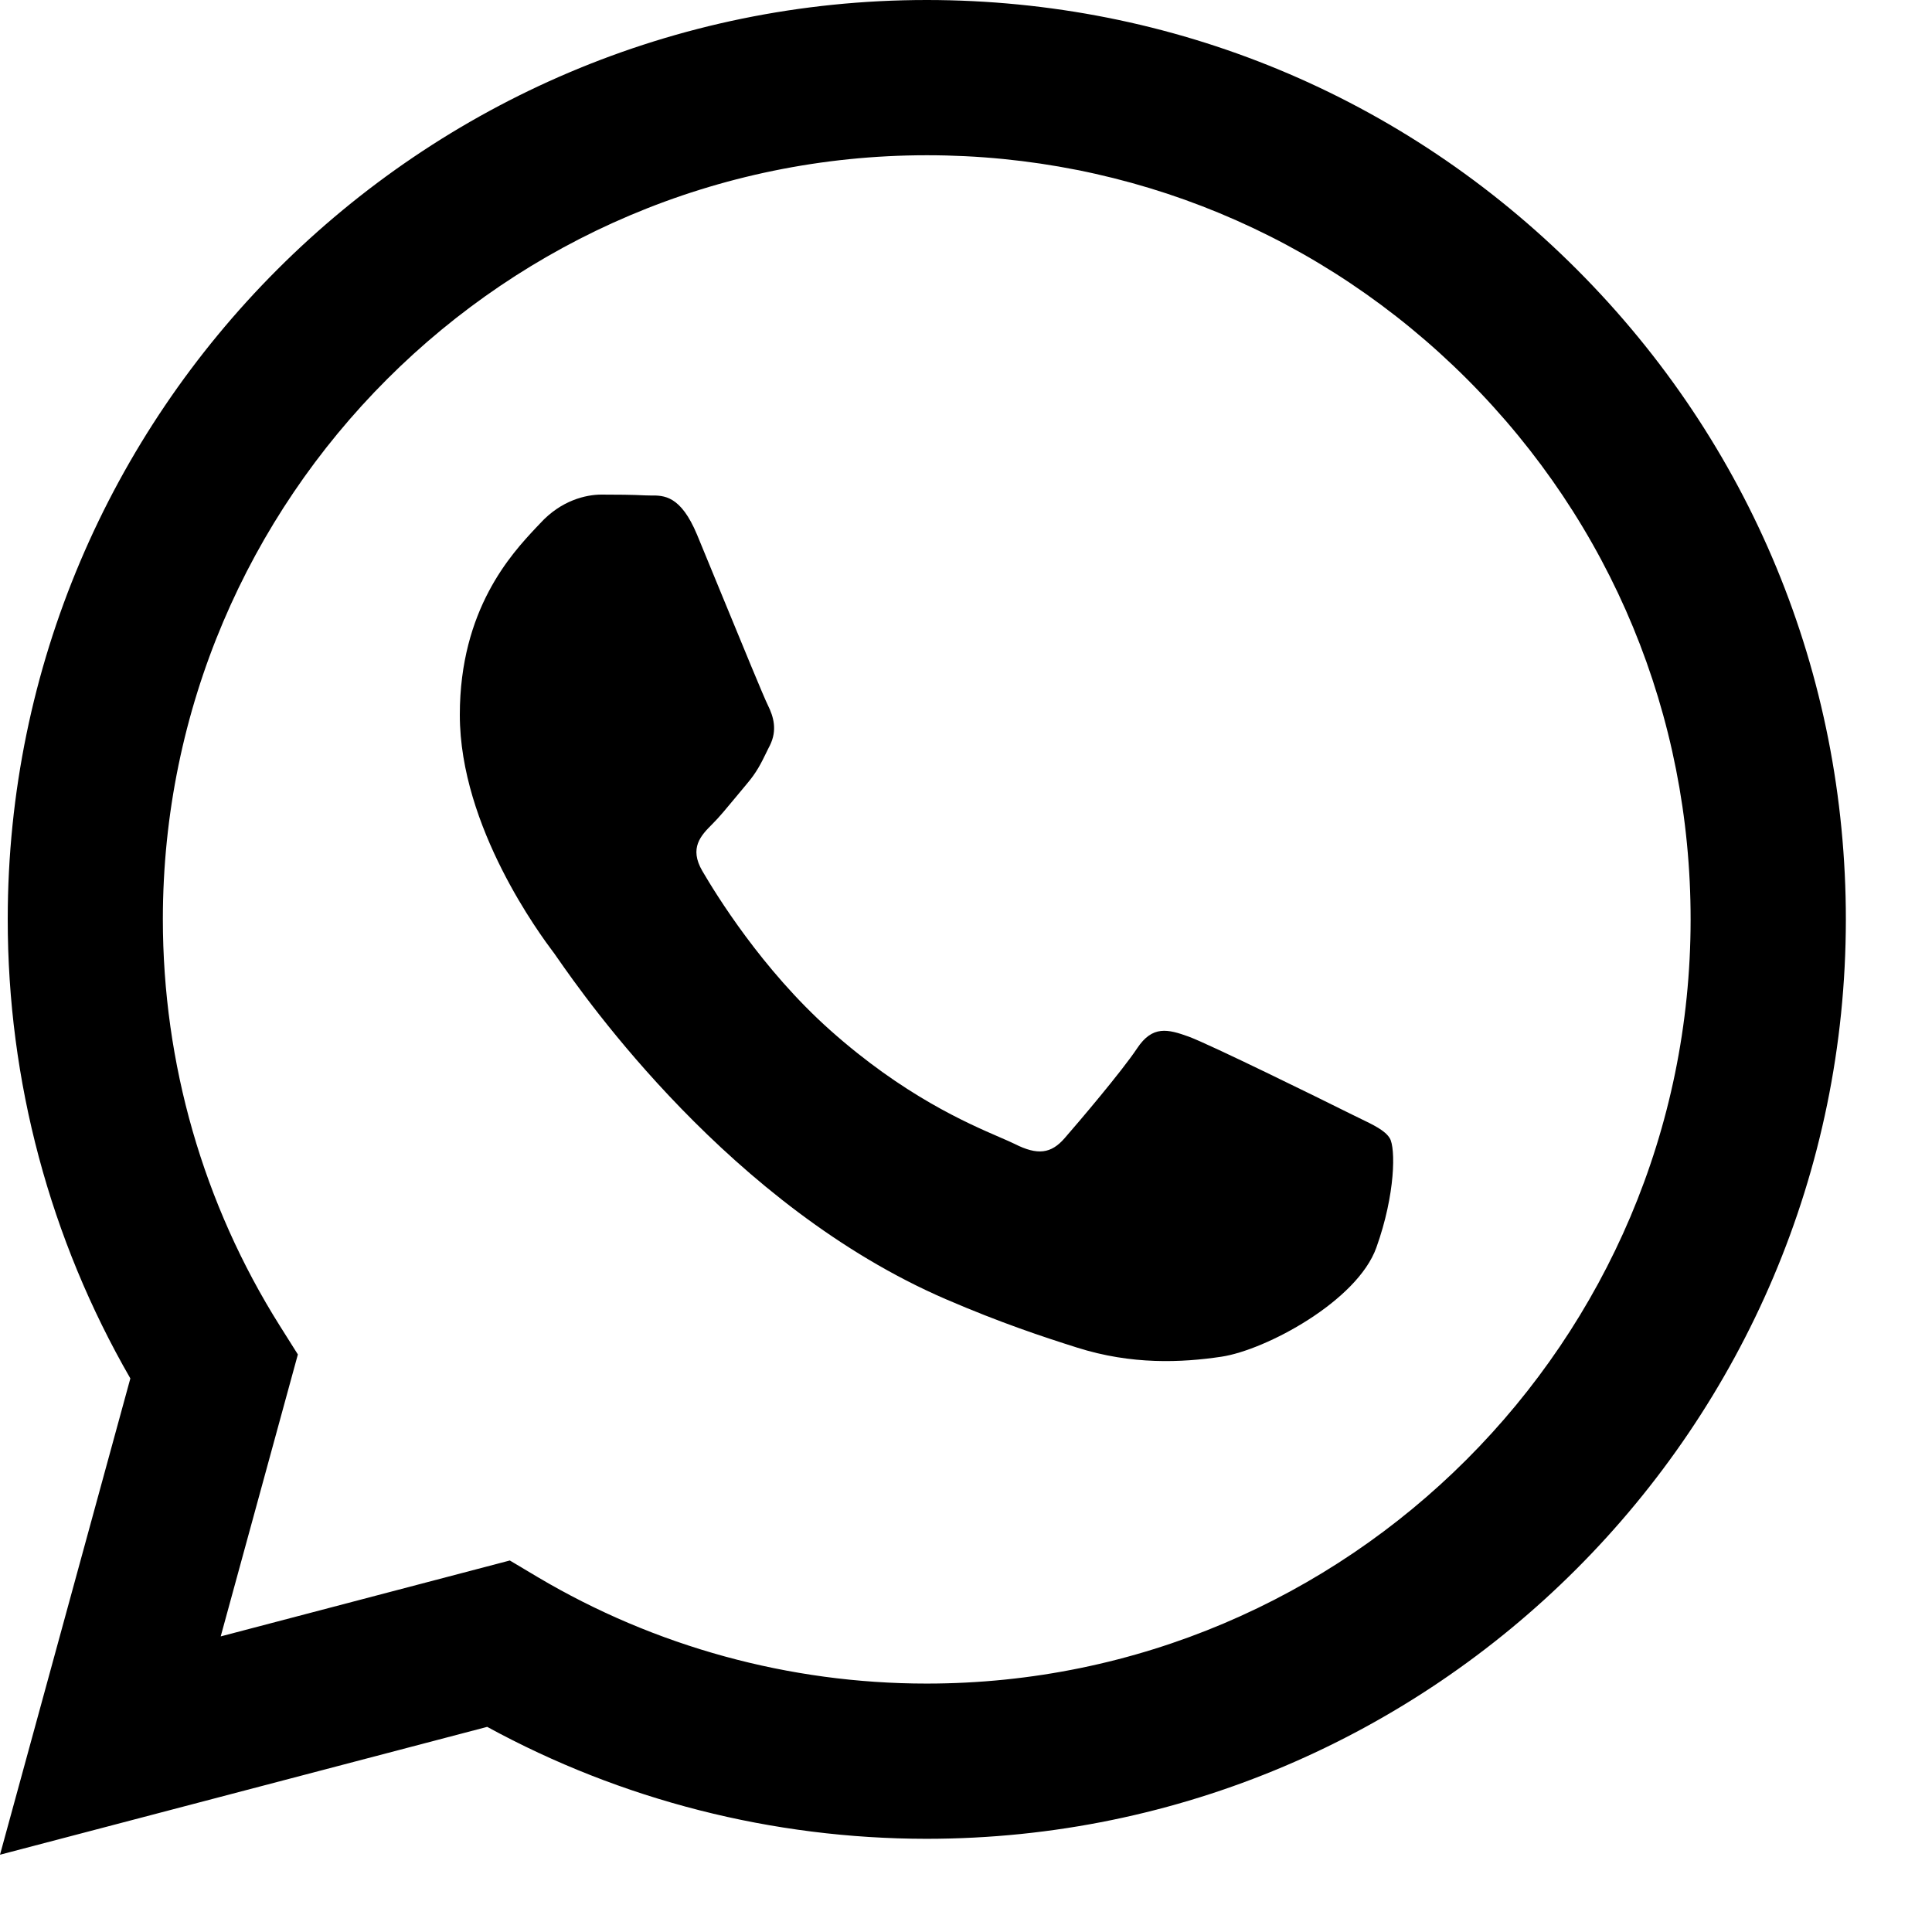
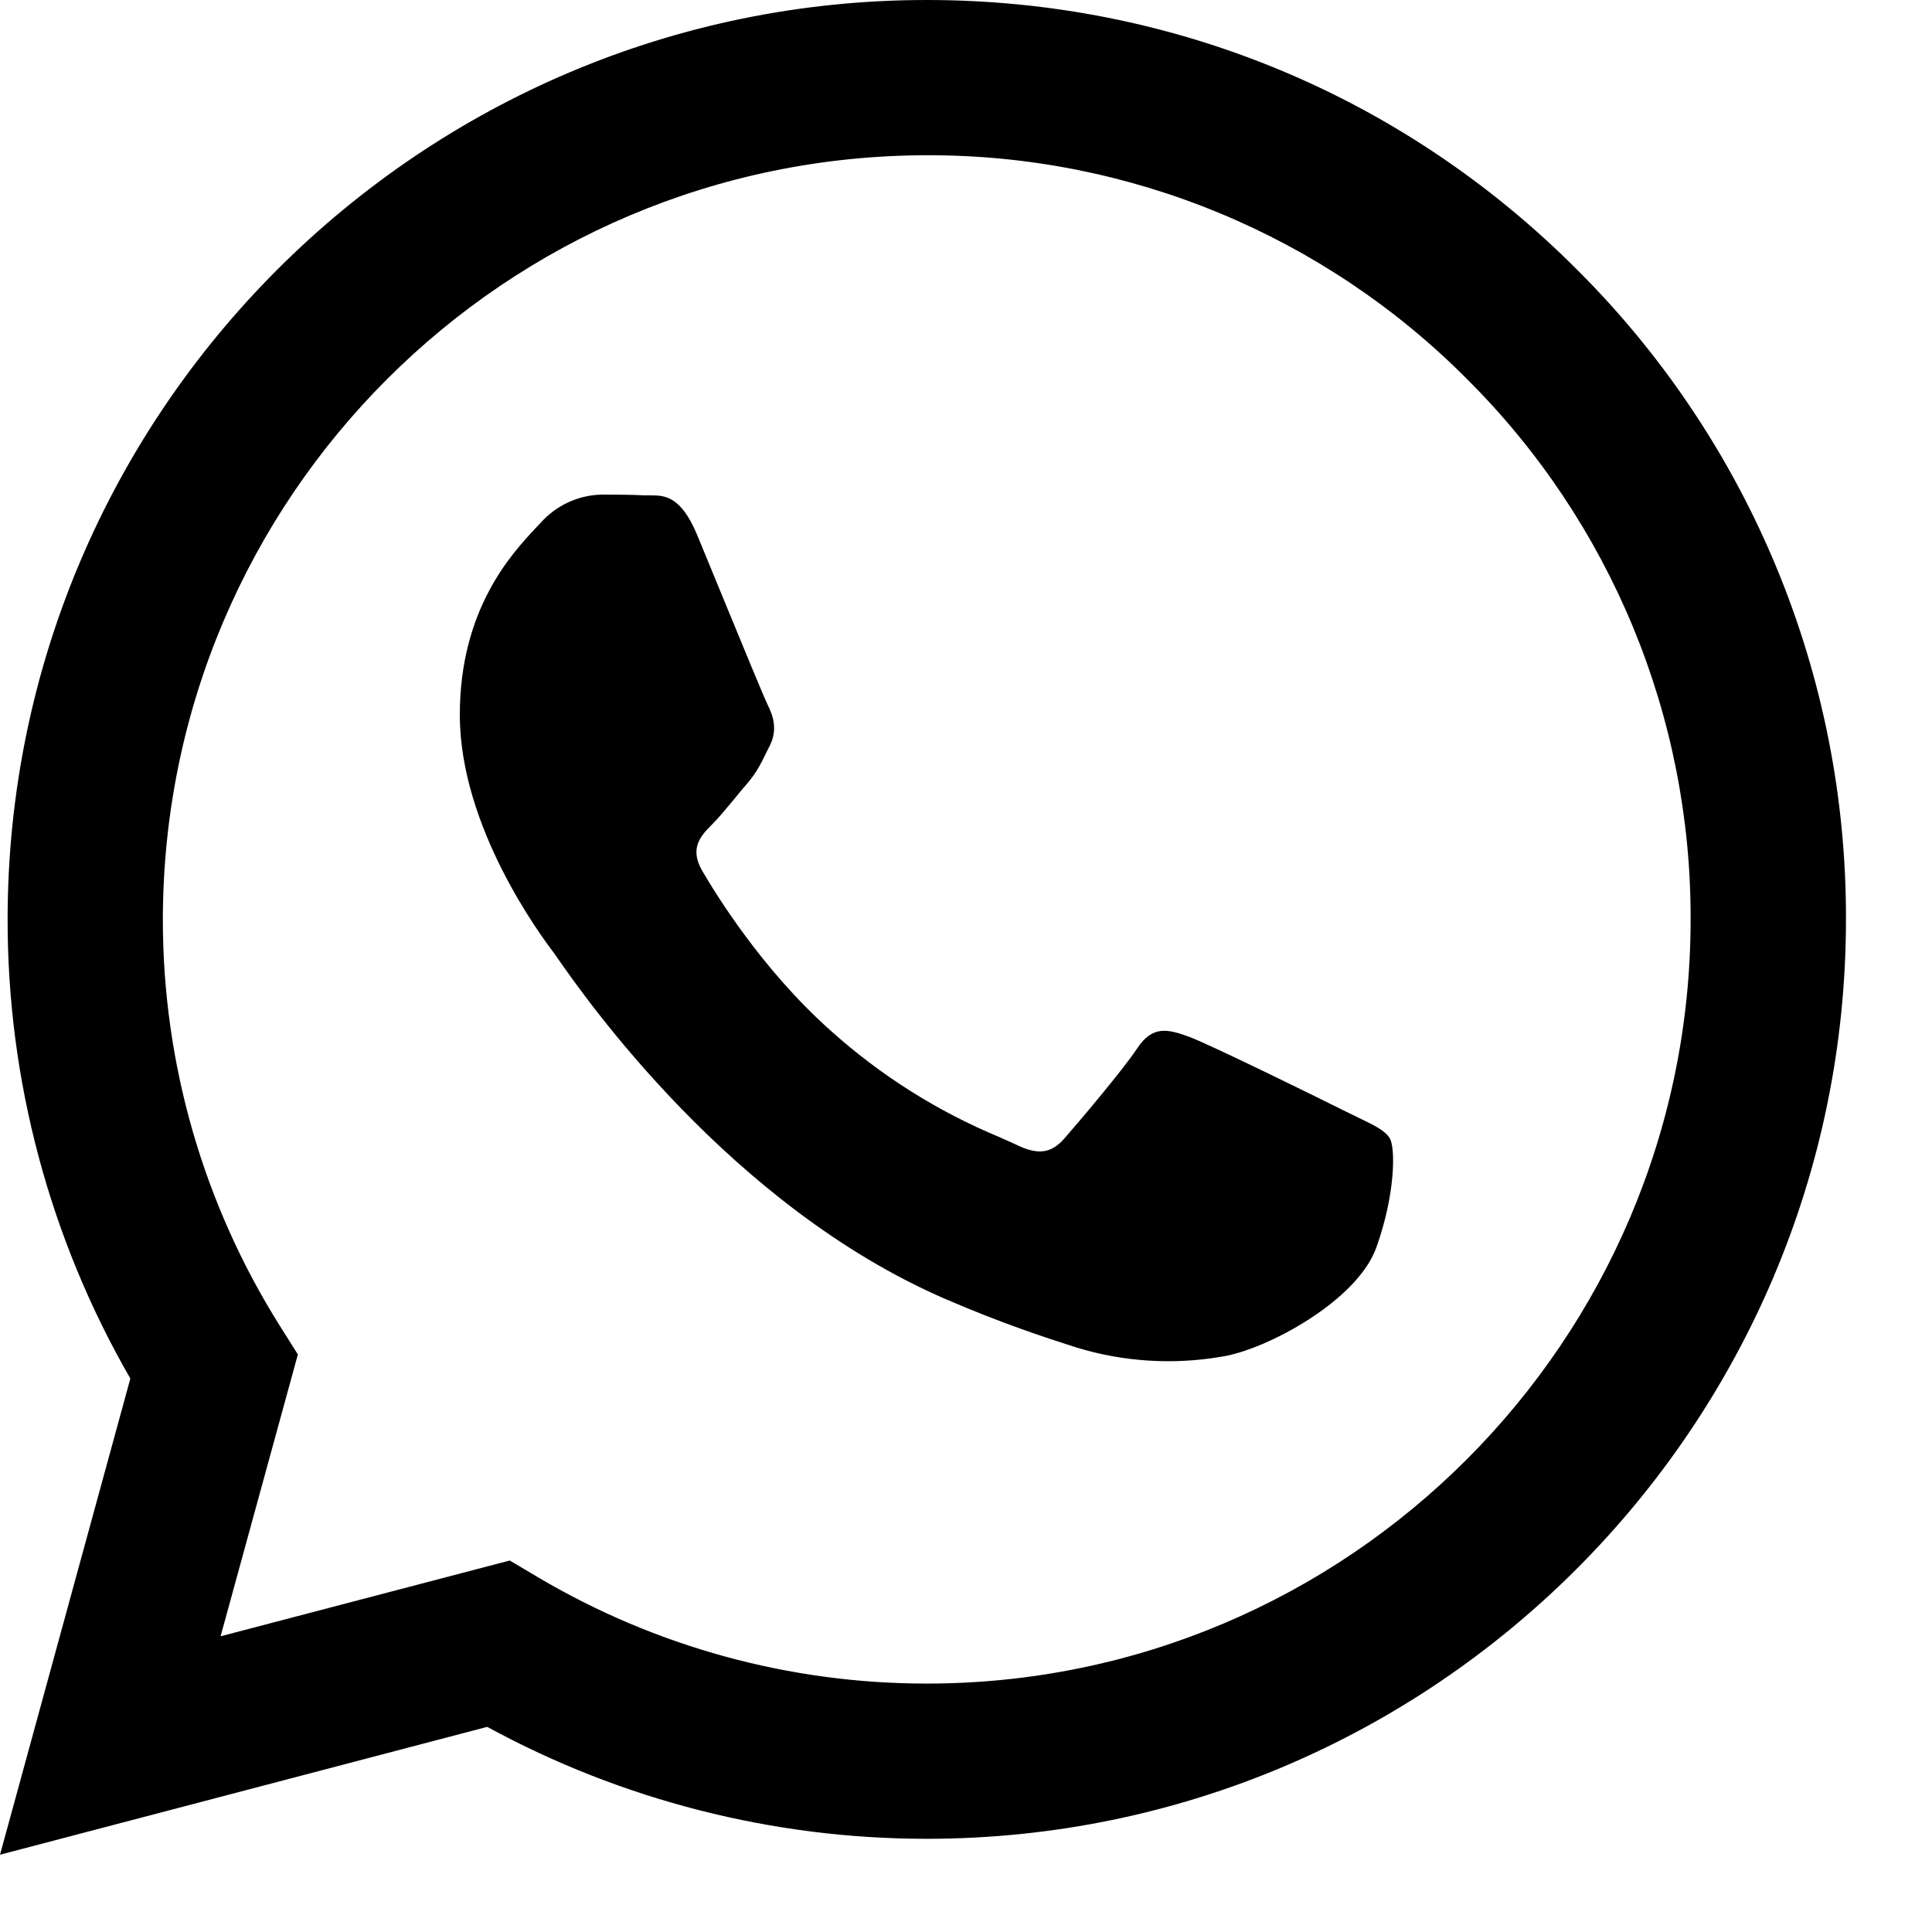
<svg xmlns="http://www.w3.org/2000/svg" width="17" height="17" viewBox="0 0 17 17" fill="none">
-   <path fill-rule="evenodd" clip-rule="evenodd" d="M8.155 16.18H8.152C6.798 16.179 5.468 15.84 4.287 15.195L0 16.32L1.147 12.129C0.44 10.903 0.067 9.512 0.068 8.086C0.07 3.628 3.697 0 8.155 0C10.318 0.001 12.349 0.843 13.876 2.372C15.402 3.9 16.243 5.932 16.242 8.093C16.24 12.551 12.614 16.178 8.155 16.18ZM4.486 13.731L4.731 13.877C5.763 14.489 6.946 14.814 8.152 14.814H8.155C11.86 14.814 14.875 11.799 14.876 8.092C14.877 6.296 14.179 4.608 12.91 3.337C11.64 2.067 9.953 1.367 8.158 1.366C4.45 1.366 1.435 4.381 1.433 8.087C1.433 9.357 1.788 10.594 2.461 11.664L2.621 11.918L1.942 14.399L4.486 13.731ZM11.952 9.834C12.093 9.902 12.188 9.948 12.229 10.016C12.28 10.1 12.28 10.505 12.111 10.977C11.943 11.449 11.136 11.88 10.747 11.938C10.399 11.99 9.959 12.011 9.475 11.857C9.181 11.764 8.805 11.64 8.323 11.432C6.428 10.614 5.148 8.778 4.906 8.431C4.889 8.407 4.877 8.39 4.871 8.381L4.869 8.379C4.762 8.236 4.046 7.28 4.046 6.29C4.046 5.36 4.503 4.872 4.713 4.647C4.728 4.632 4.741 4.618 4.753 4.605C4.938 4.402 5.157 4.352 5.292 4.352C5.426 4.352 5.561 4.353 5.679 4.359C5.694 4.36 5.709 4.36 5.724 4.36C5.842 4.359 5.989 4.358 6.134 4.706C6.189 4.84 6.271 5.038 6.357 5.248C6.531 5.671 6.723 6.139 6.757 6.206C6.807 6.307 6.841 6.425 6.774 6.56C6.763 6.58 6.754 6.6 6.745 6.618C6.695 6.721 6.657 6.797 6.572 6.897C6.538 6.937 6.503 6.979 6.468 7.022C6.398 7.106 6.329 7.191 6.268 7.251C6.167 7.352 6.062 7.461 6.18 7.664C6.298 7.866 6.703 8.528 7.304 9.064C7.95 9.64 8.511 9.883 8.795 10.006C8.851 10.03 8.896 10.05 8.929 10.066C9.131 10.168 9.249 10.151 9.367 10.016C9.485 9.881 9.872 9.426 10.006 9.224C10.141 9.021 10.276 9.055 10.461 9.122C10.646 9.19 11.64 9.679 11.842 9.78C11.881 9.8 11.918 9.817 11.952 9.834Z" fill="currentColor" />
+   <path fill-rule="evenodd" clip-rule="evenodd" d="M8.155 16.18h-.003a8.081 8.081 0 01-3.865-.985L0 16.32l1.147-4.19a8.072 8.072 0 01-1.08-4.044C.07 3.628 3.698 0 8.156 0c2.163 0 4.194.843 5.72 2.372a8.038 8.038 0 012.367 5.72c-.002 4.459-3.628 8.086-8.087 8.088zm-3.67-2.449l.246.146a6.712 6.712 0 003.421.937h.003c3.705 0 6.72-3.015 6.721-6.722a6.681 6.681 0 00-1.966-4.755 6.676 6.676 0 00-4.752-1.971 6.731 6.731 0 00-6.725 6.72 6.71 6.71 0 001.028 3.578l.16.254-.68 2.48 2.545-.667zm7.467-3.897c.141.068.236.114.277.182.05.084.05.489-.118.96-.168.473-.975.904-1.364.962a2.77 2.77 0 01-1.272-.08c-.294-.094-.67-.218-1.152-.426-1.895-.818-3.175-2.654-3.417-3.001a2.545 2.545 0 00-.035-.05l-.002-.002c-.107-.143-.823-1.1-.823-2.089 0-.93.457-1.418.667-1.643l.04-.042a.742.742 0 01.539-.253c.134 0 .27.001.387.007h.045c.118 0 .265-.001.41.347l.223.542c.174.423.366.89.4.958.05.101.084.22.017.354l-.029.058c-.05.103-.088.18-.173.28-.034.039-.07.081-.104.124-.07.084-.14.17-.2.23-.1.1-.206.21-.088.412.118.202.523.864 1.124 1.4a5.21 5.21 0 001.491.942l.134.06c.202.102.32.085.438-.05s.505-.59.64-.792c.134-.203.269-.169.454-.102.185.068 1.179.557 1.38.658l.111.054z" fill="currentColor" />
</svg>
